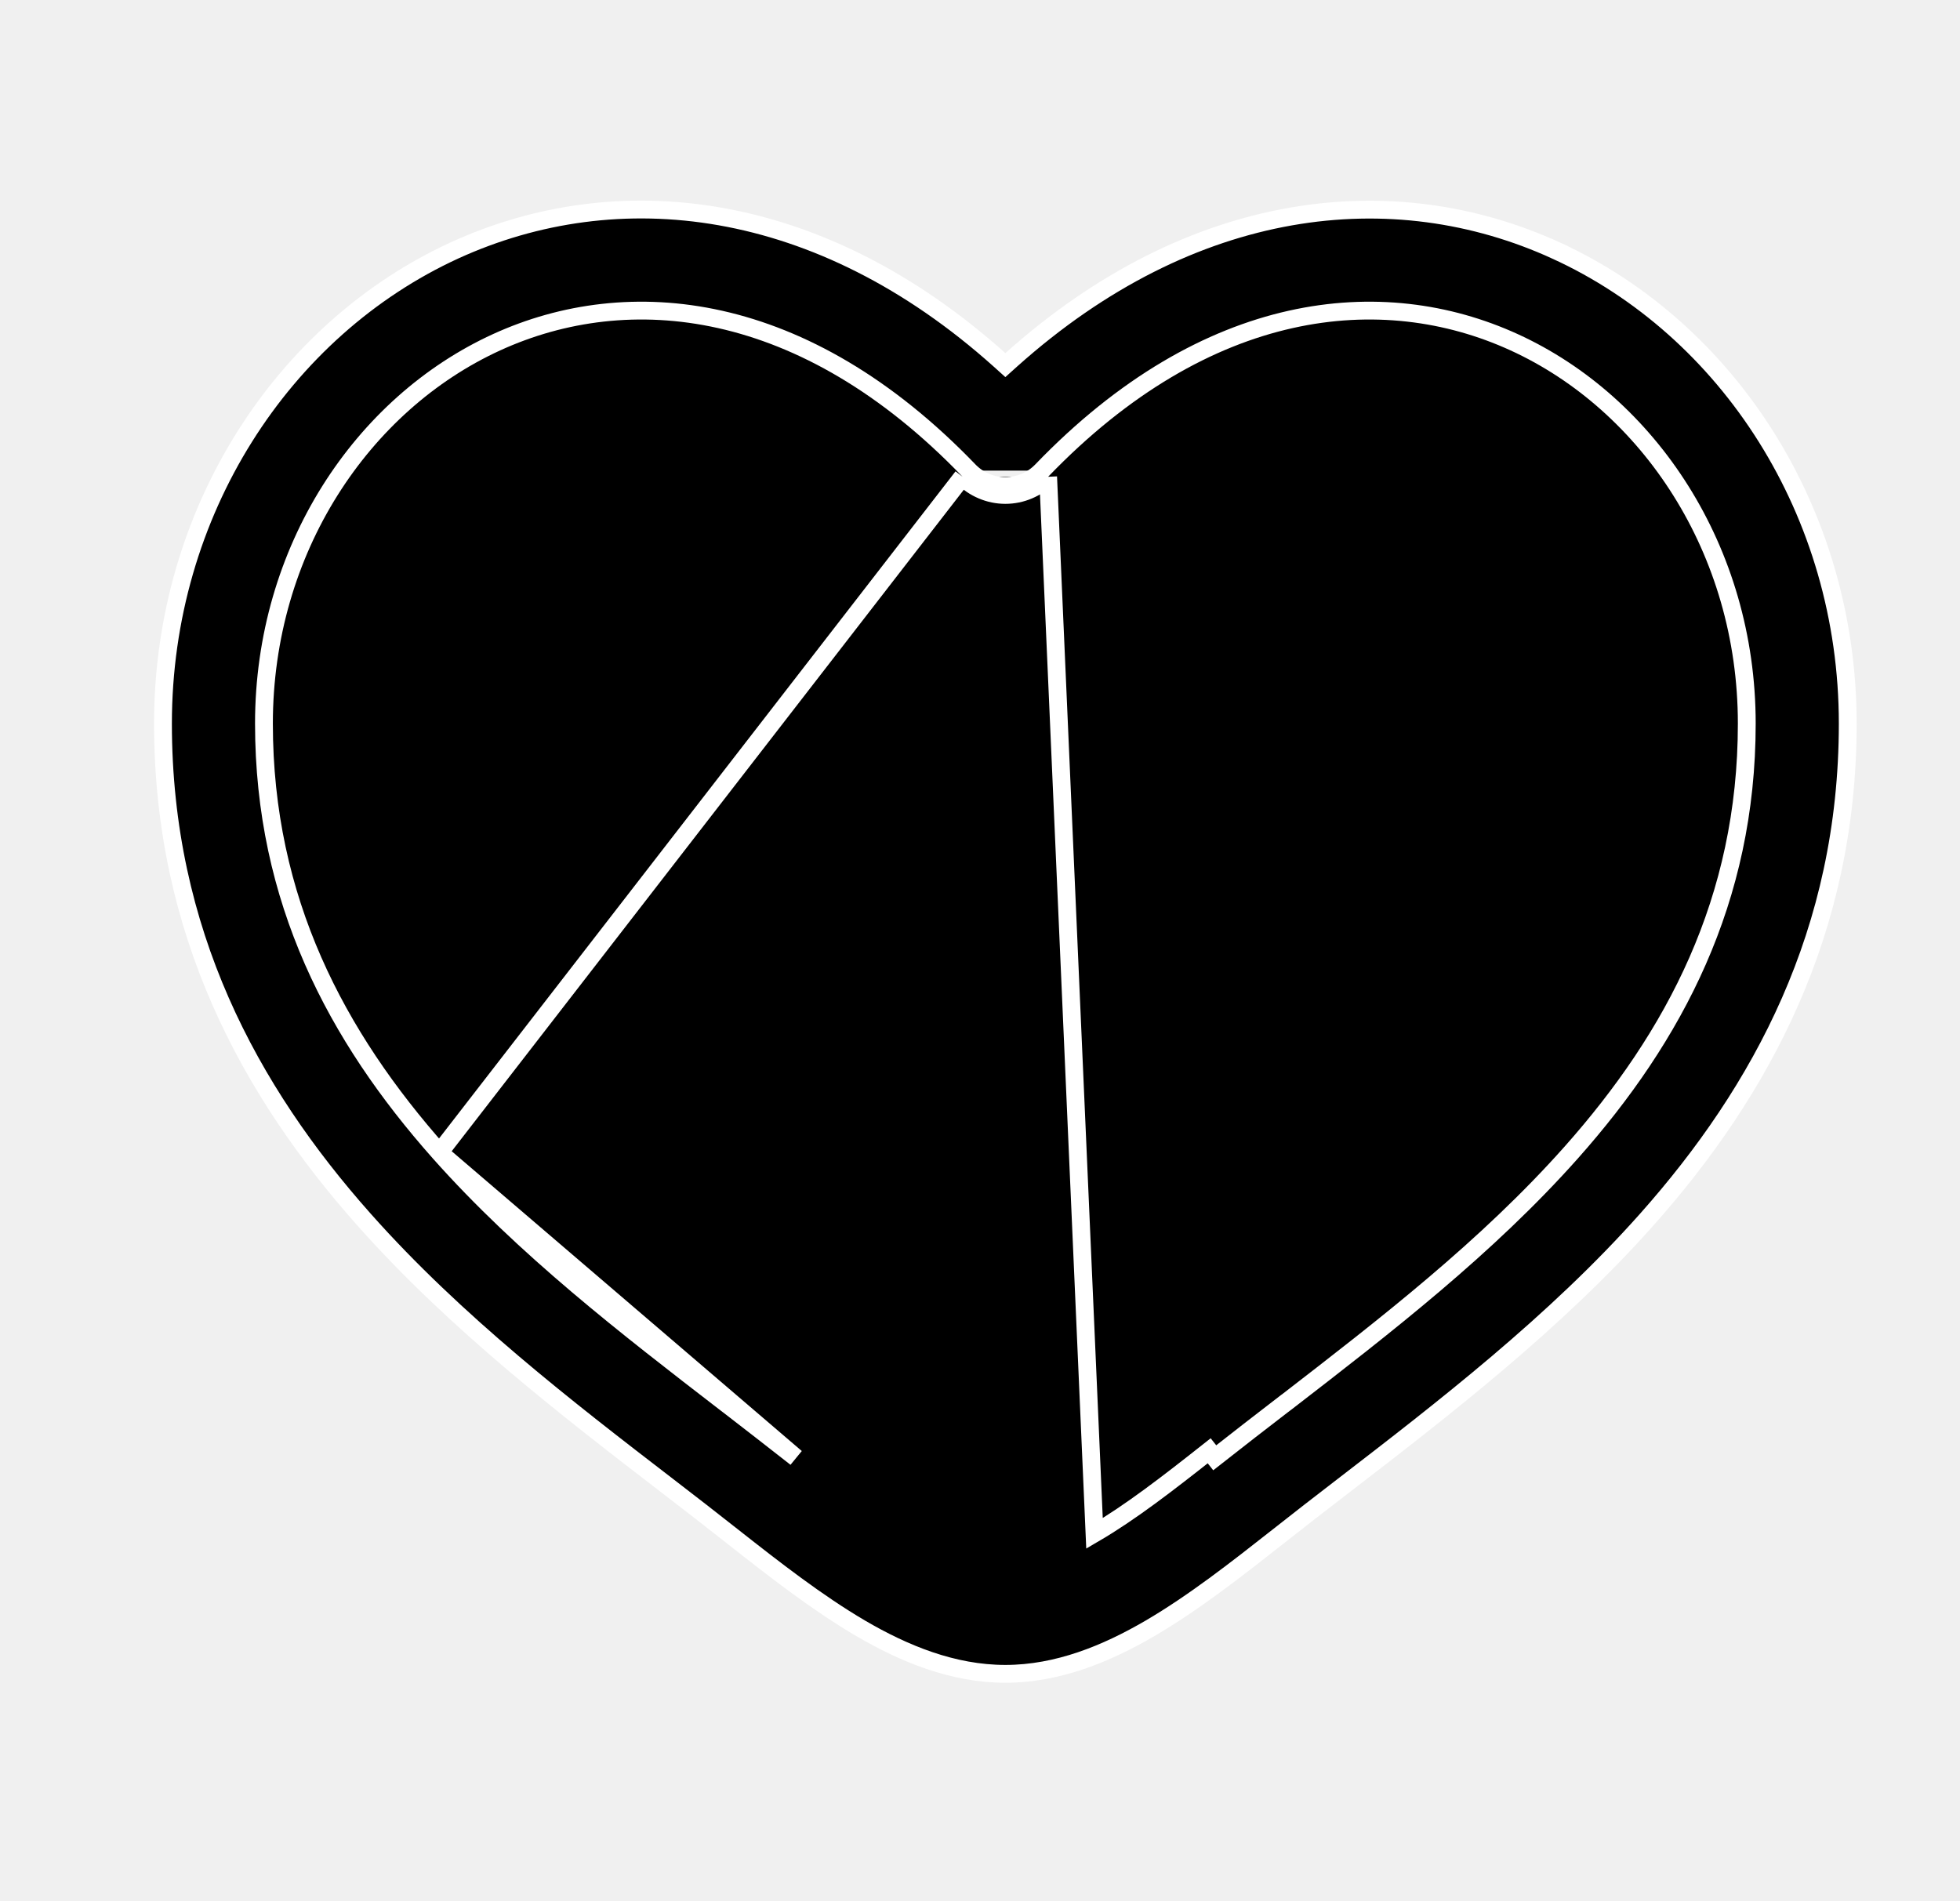
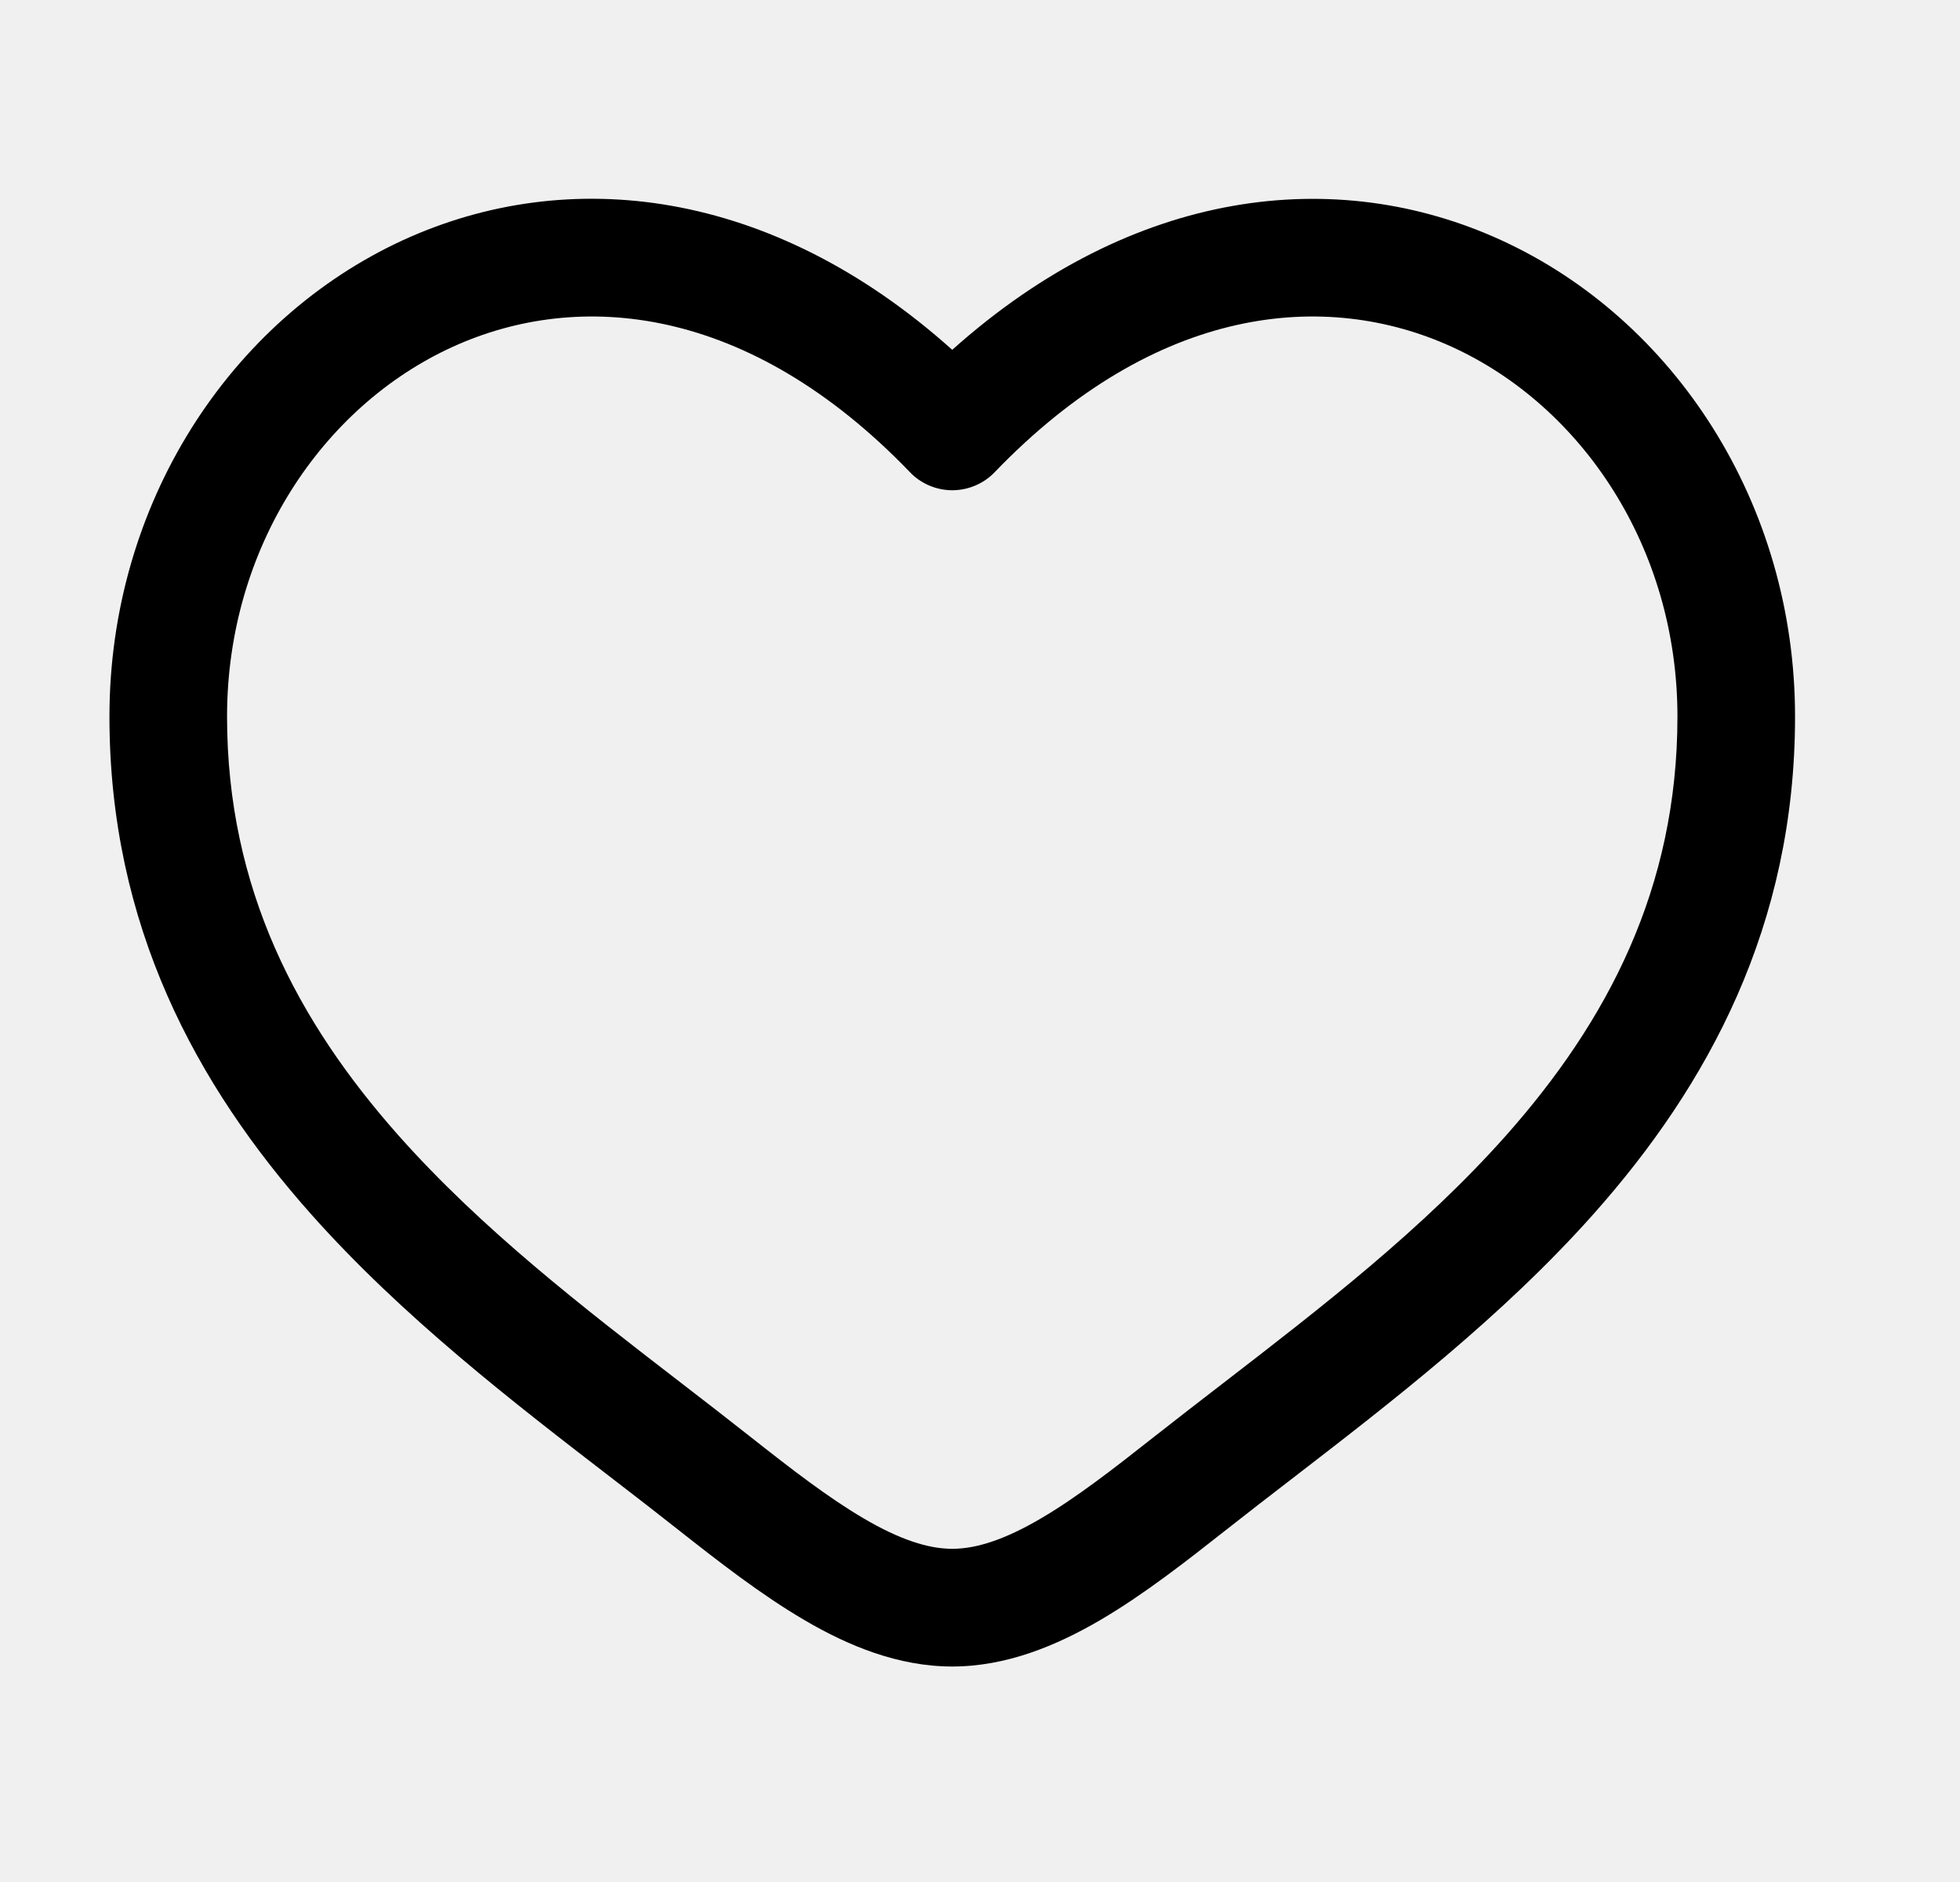
- <svg xmlns="http://www.w3.org/2000/svg" width="33" height="32" viewBox="0 0 33 32" fill="none">
-   <path d="M7.399 19.406L7.399 19.406C5.665 17.451 4.444 15.159 4.444 12.183C4.444 9.259 6.096 6.798 8.363 5.762C10.578 4.75 13.533 5.032 16.315 7.924M7.399 19.406L16.207 8.028M7.399 19.406C8.827 21.013 10.553 22.344 12.223 23.631L12.224 23.631C12.621 23.937 13.014 24.243 13.402 24.547L7.399 19.406ZM16.315 7.924L16.207 8.028M16.315 7.924C16.315 7.924 16.315 7.924 16.315 7.924L16.207 8.028M16.315 7.924C16.394 8.006 16.489 8.072 16.595 8.116C16.7 8.161 16.813 8.184 16.927 8.184C17.041 8.184 17.154 8.161 17.26 8.116C17.365 8.072 17.46 8.006 17.539 7.924M16.207 8.028C16.3 8.125 16.412 8.202 16.536 8.254C16.66 8.307 16.793 8.334 16.927 8.334C17.061 8.334 17.195 8.307 17.318 8.254C17.442 8.202 17.554 8.125 17.647 8.028M17.539 7.924L17.647 8.028M17.539 7.924C17.539 7.924 17.539 7.924 17.539 7.924L17.647 8.028M17.539 7.924C20.322 5.032 23.276 4.75 25.491 5.762C27.759 6.798 29.41 9.26 29.41 12.183C29.41 15.159 28.191 17.451 26.455 19.406L26.455 19.406C25.035 21.004 23.32 22.328 21.659 23.611L21.631 23.632L21.63 23.632C21.233 23.937 20.84 24.242 20.452 24.547C20.452 24.547 20.452 24.547 20.452 24.547L20.359 24.429C19.658 24.983 19.032 25.467 18.428 25.82L17.647 8.028M16.827 6.058L16.927 6.148L17.027 6.058C20.07 3.336 23.459 2.965 26.198 4.218L26.26 4.081L26.198 4.218C29.096 5.543 31.11 8.624 31.11 12.184C31.11 15.691 29.652 18.369 27.726 20.536C26.182 22.273 24.289 23.732 22.608 25.026C22.225 25.32 21.857 25.606 21.505 25.884C20.82 26.423 20.096 26.99 19.362 27.419C18.63 27.846 17.809 28.185 16.927 28.185C16.045 28.185 15.224 27.847 14.492 27.419C13.76 26.99 13.034 26.423 12.349 25.884C11.997 25.606 11.629 25.32 11.246 25.026C9.563 23.732 7.672 22.275 6.129 20.536L6.129 20.536C4.203 18.369 2.744 15.691 2.744 12.184C2.744 8.624 4.76 5.543 7.656 4.215C10.396 2.964 13.784 3.334 16.827 6.058Z" fill="black" stroke="white" stroke-width="0.3" />
+ <svg xmlns="http://www.w3.org/2000/svg" width="25" height="24" viewBox="0 0 25 24" fill="none">
+   <path fill-rule="evenodd" clip-rule="evenodd" d="M5.77 4.425C4.111 5.183 2.896 6.987 2.896 9.138C2.896 11.335 3.796 13.029 5.084 14.481C6.147 15.677 7.433 16.669 8.687 17.635C8.986 17.865 9.281 18.094 9.572 18.323C10.098 18.738 10.568 19.101 11.021 19.366C11.473 19.631 11.836 19.751 12.146 19.751C12.457 19.751 12.82 19.631 13.273 19.366C13.726 19.101 14.194 18.738 14.72 18.323C15.012 18.094 15.307 17.865 15.605 17.636C16.86 16.668 18.145 15.677 19.209 14.481C20.497 13.029 21.396 11.335 21.396 9.138C21.396 6.988 20.181 5.183 18.523 4.425C16.91 3.688 14.745 3.883 12.687 6.022C12.617 6.095 12.533 6.152 12.44 6.192C12.347 6.231 12.247 6.252 12.146 6.252C12.046 6.252 11.946 6.231 11.853 6.192C11.76 6.152 11.676 6.095 11.607 6.022C9.548 3.883 7.382 3.688 5.77 4.425ZM12.146 4.461C9.834 2.391 7.245 2.101 5.146 3.06C2.932 4.075 1.396 6.427 1.396 9.139C1.396 11.804 2.506 13.838 3.963 15.478C5.129 16.791 6.556 17.89 7.817 18.86C8.104 19.08 8.379 19.294 8.643 19.502C9.156 19.906 9.706 20.336 10.264 20.662C10.82 20.988 11.457 21.252 12.146 21.252C12.836 21.252 13.473 20.987 14.03 20.662C14.588 20.336 15.136 19.906 15.649 19.502C15.914 19.294 16.189 19.08 16.476 18.86C17.735 17.89 19.163 16.79 20.329 15.478C21.787 13.838 22.896 11.804 22.896 9.139C22.896 6.427 21.361 4.075 19.146 3.062C17.047 2.102 14.459 2.392 12.146 4.461Z" fill="black" />
</svg>
